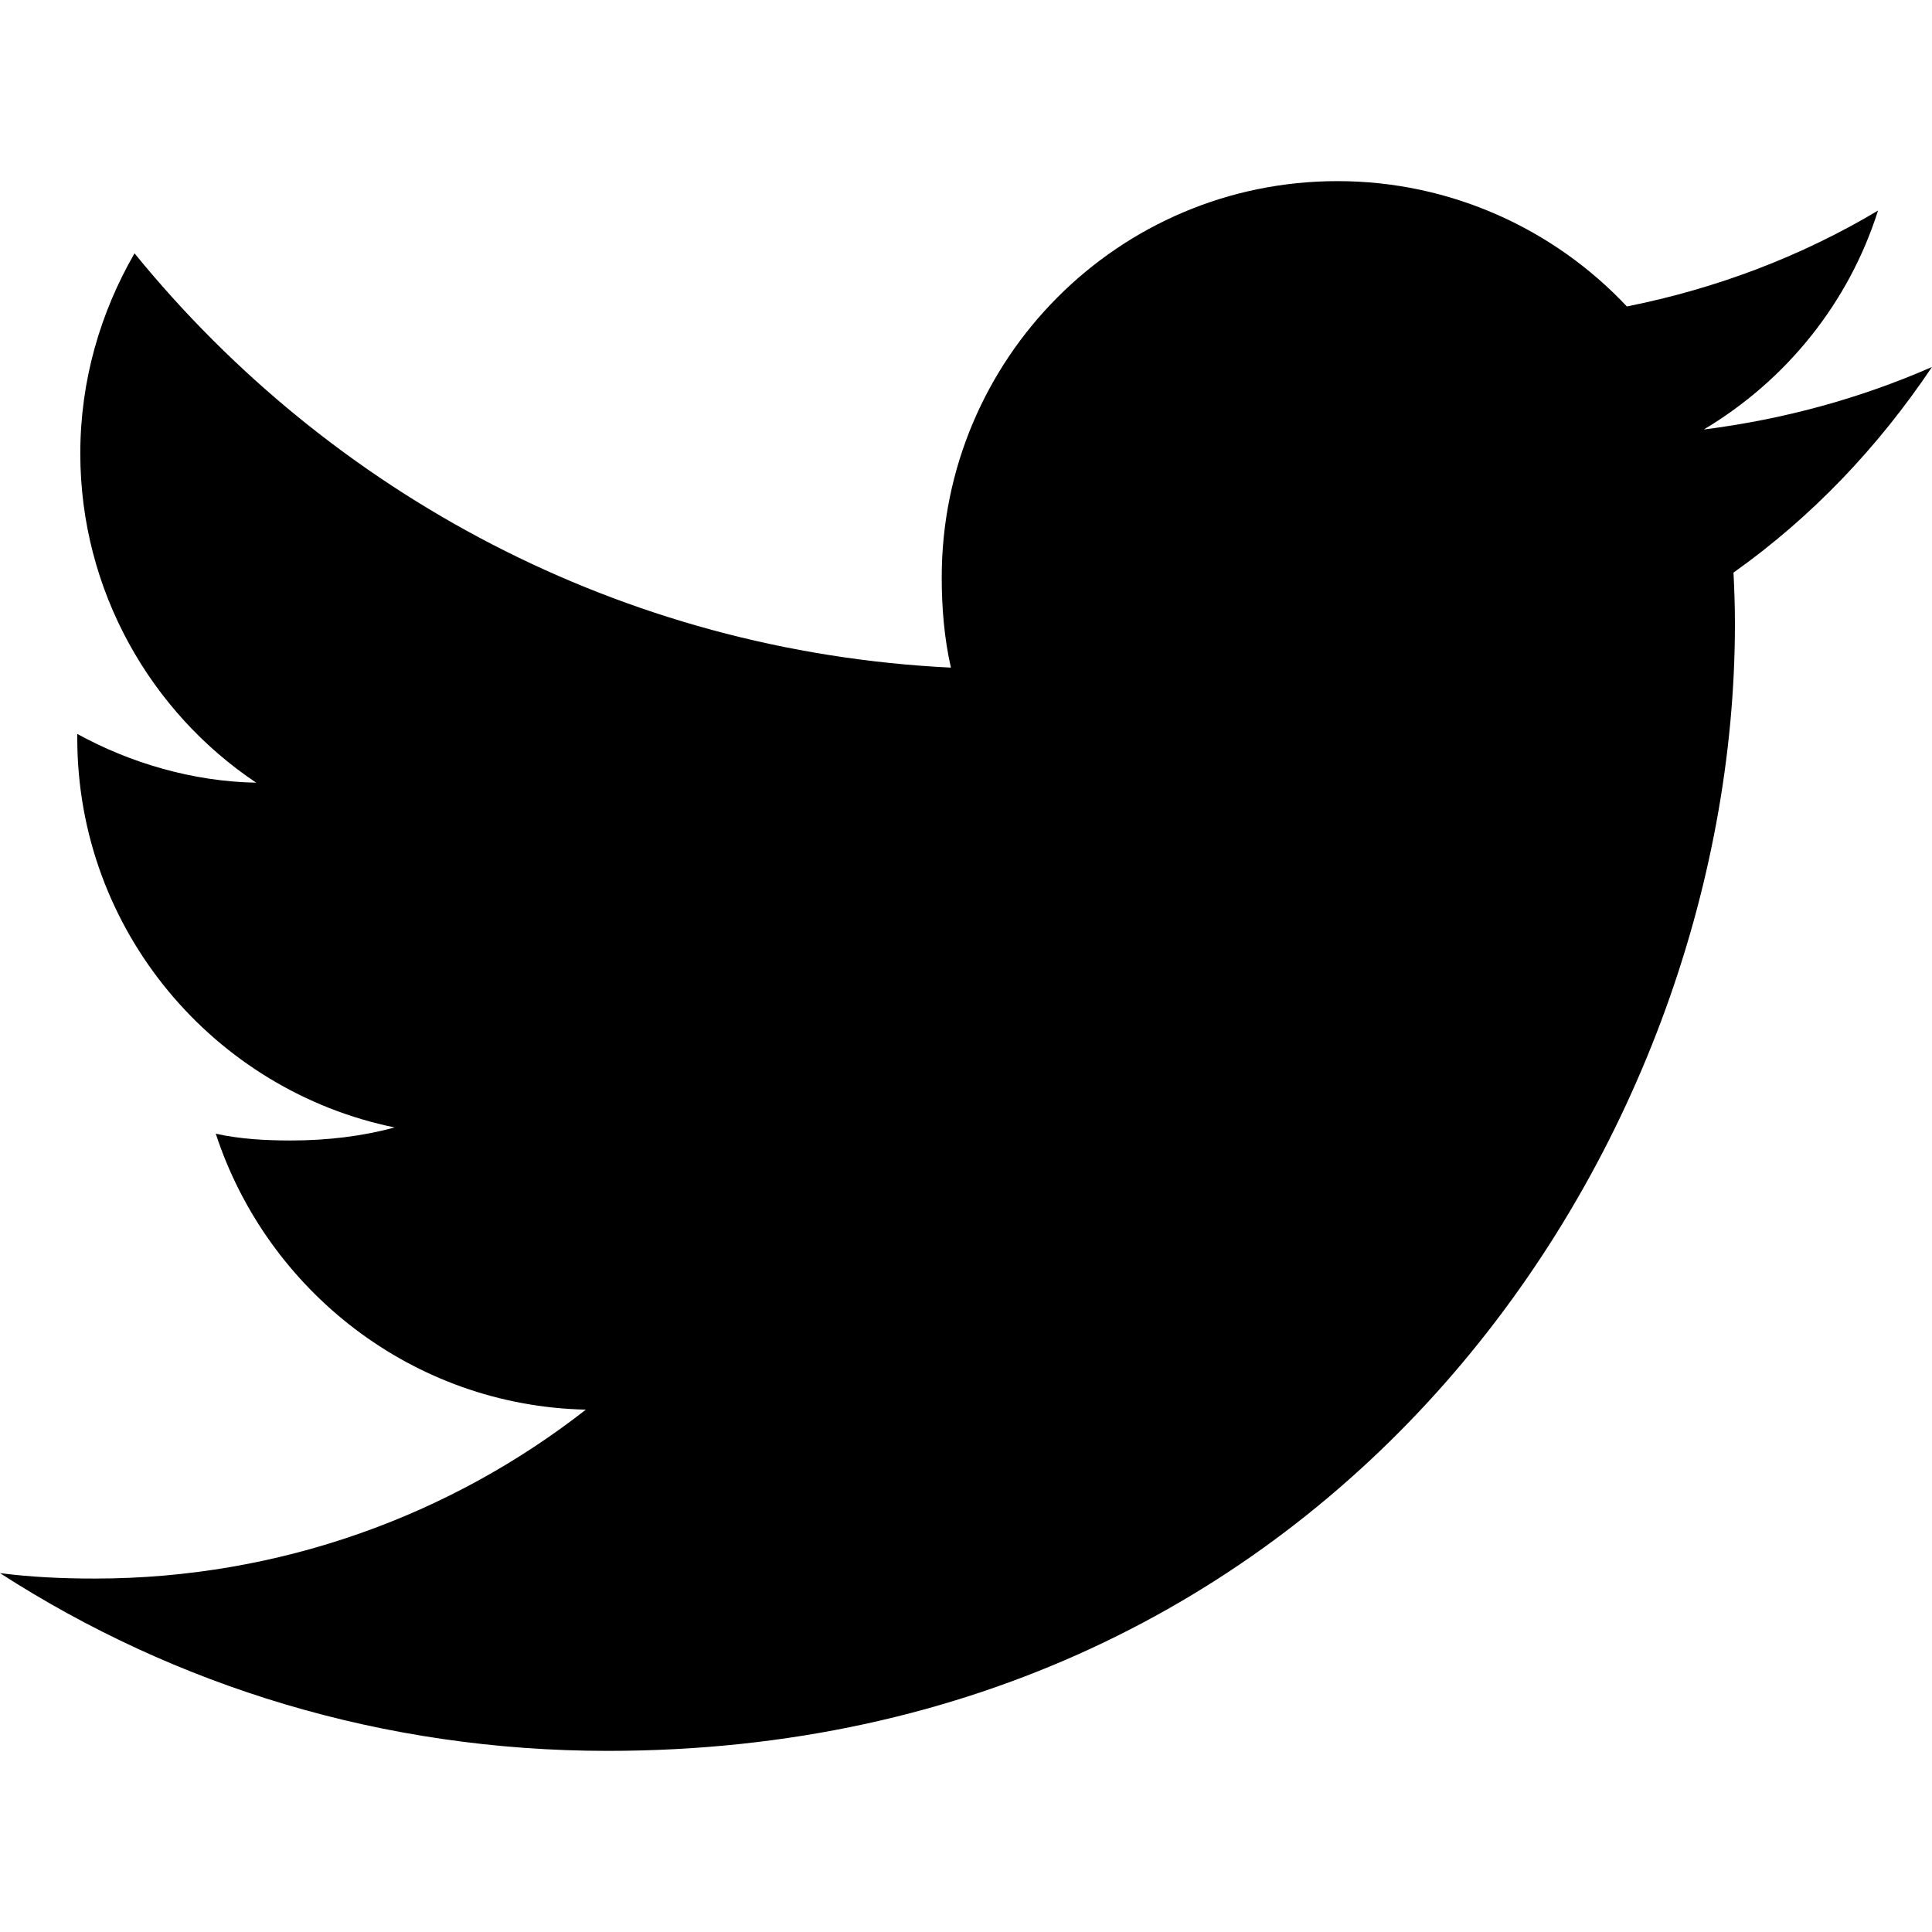
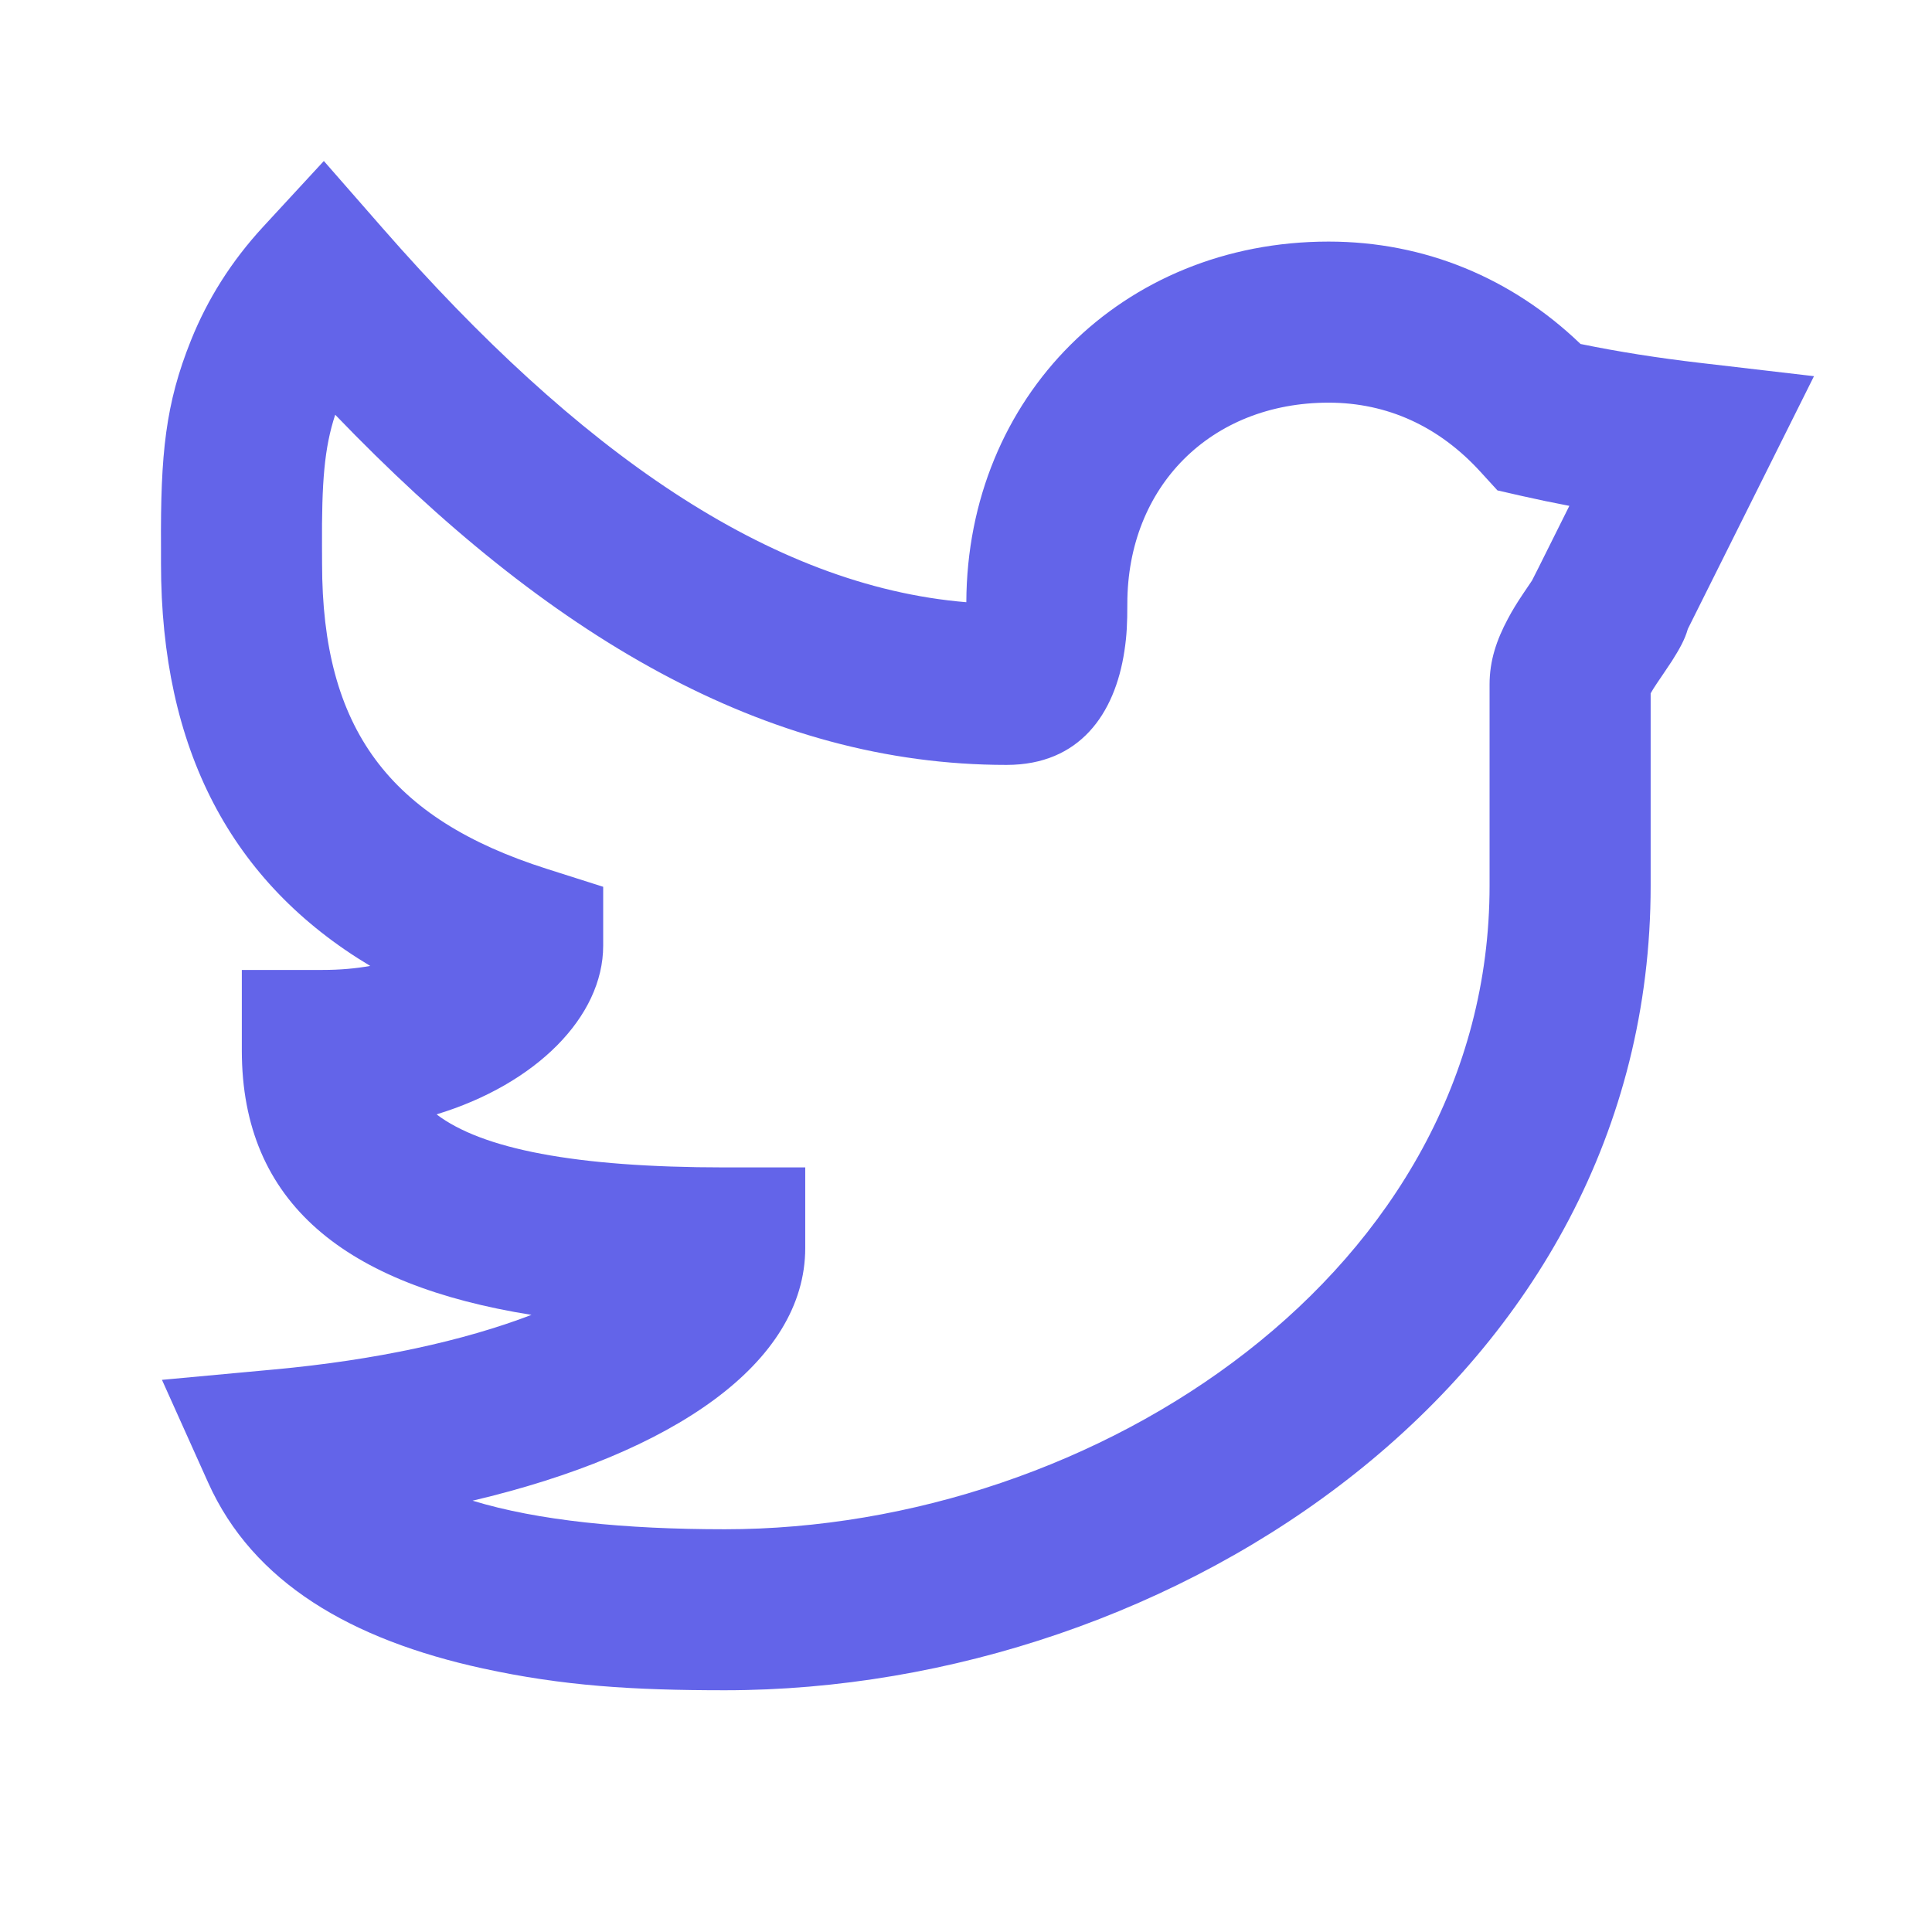
- <svg xmlns="http://www.w3.org/2000/svg" version="1.1" id="Capa_1" x="0px" y="0px" viewBox="0 0 512 512" style="enable-background:new 0 0 512 512;" xml:space="preserve">
-   <g>
-     <g>
-       <path d="M512,97.248c-19.04,8.352-39.328,13.888-60.48,16.576c21.76-12.992,38.368-33.408,46.176-58.016    c-20.288,12.096-42.688,20.64-66.56,25.408C411.872,60.704,384.416,48,354.464,48c-58.112,0-104.896,47.168-104.896,104.992    c0,8.32,0.704,16.32,2.432,23.936c-87.264-4.256-164.48-46.08-216.352-109.792c-9.056,15.712-14.368,33.696-14.368,53.056    c0,36.352,18.72,68.576,46.624,87.232c-16.864-0.32-33.408-5.216-47.424-12.928c0,0.32,0,0.736,0,1.152    c0,51.008,36.384,93.376,84.096,103.136c-8.544,2.336-17.856,3.456-27.52,3.456c-6.72,0-13.504-0.384-19.872-1.792    c13.6,41.568,52.192,72.128,98.08,73.12c-35.712,27.936-81.056,44.768-130.144,44.768c-8.608,0-16.864-0.384-25.12-1.44    C46.496,446.88,101.6,464,161.024,464c193.152,0,298.752-160,298.752-298.688c0-4.64-0.16-9.12-0.384-13.568    C480.224,136.96,497.728,118.496,512,97.248z" />
-     </g>
-   </g>
-   <g>
- </g>
-   <g>
- </g>
-   <g>
- </g>
-   <g>
- </g>
-   <g>
- </g>
-   <g>
- </g>
-   <g>
- </g>
-   <g>
- </g>
-   <g>
- </g>
-   <g>
- </g>
-   <g>
- </g>
-   <g>
- </g>
-   <g>
- </g>
-   <g>
- </g>
-   <g>
- </g>
+ <svg xmlns="http://www.w3.org/2000/svg" width="24" height="24" viewBox="0 0 24 24">
+   <path fill="#6364E9" fill-rule="evenodd" d="M21.12 4.508l1.414.165-.636 1.275-.931 1.865c-.037.131-.102.247-.197.397-.04.063-.177.262-.183.272-.037.054-.063.097-.082.131v2.389c0 6.112-5.915 9.995-11.501 9.995-1.143 0-2.012-.054-3.006-.271-1.637-.357-2.855-1.067-3.412-2.308l-.574-1.277 1.395-.129c1.261-.116 2.355-.356 3.195-.678-2.306-.37-3.598-1.383-3.598-3.285v-1h1c.22 0 .417-.018.595-.05C2.868 10.963 2 9.303 2 7.001v-.204c-.007-1.16.055-1.78.373-2.571.204-.508.498-.977.894-1.407L4.023 2l.733.838c2.418 2.764 4.808 4.44 7.248 4.643.01-2.55 1.938-4.48 4.5-4.48 1.195 0 2.279.454 3.13 1.272.467.096.962.174 1.486.235zm-2.211 1.654l-.307-.07-.212-.232c-.512-.561-1.154-.858-1.886-.858-1.463 0-2.5 1.042-2.5 2.5 0 .238-.006.387-.036.584-.118.785-.558 1.416-1.464 1.416-2.998 0-5.703-1.607-8.34-4.35-.136.414-.168.838-.164 1.635l.001.215c0 2.048.83 3.168 2.794 3.792l.698.222v.731c0 .887-.84 1.722-2.07 2.096.563.428 1.716.659 3.58.659h1v1c0 1.432-1.645 2.554-4.132 3.14.81.248 1.89.355 3.133.355 4.614 0 9.5-3.208 9.5-7.995v-2.5c0-.294.086-.55.227-.814.055-.104.116-.203.192-.316l.108-.16.08-.158.384-.77c-.2-.038-.395-.079-.586-.122z" />
</svg>
